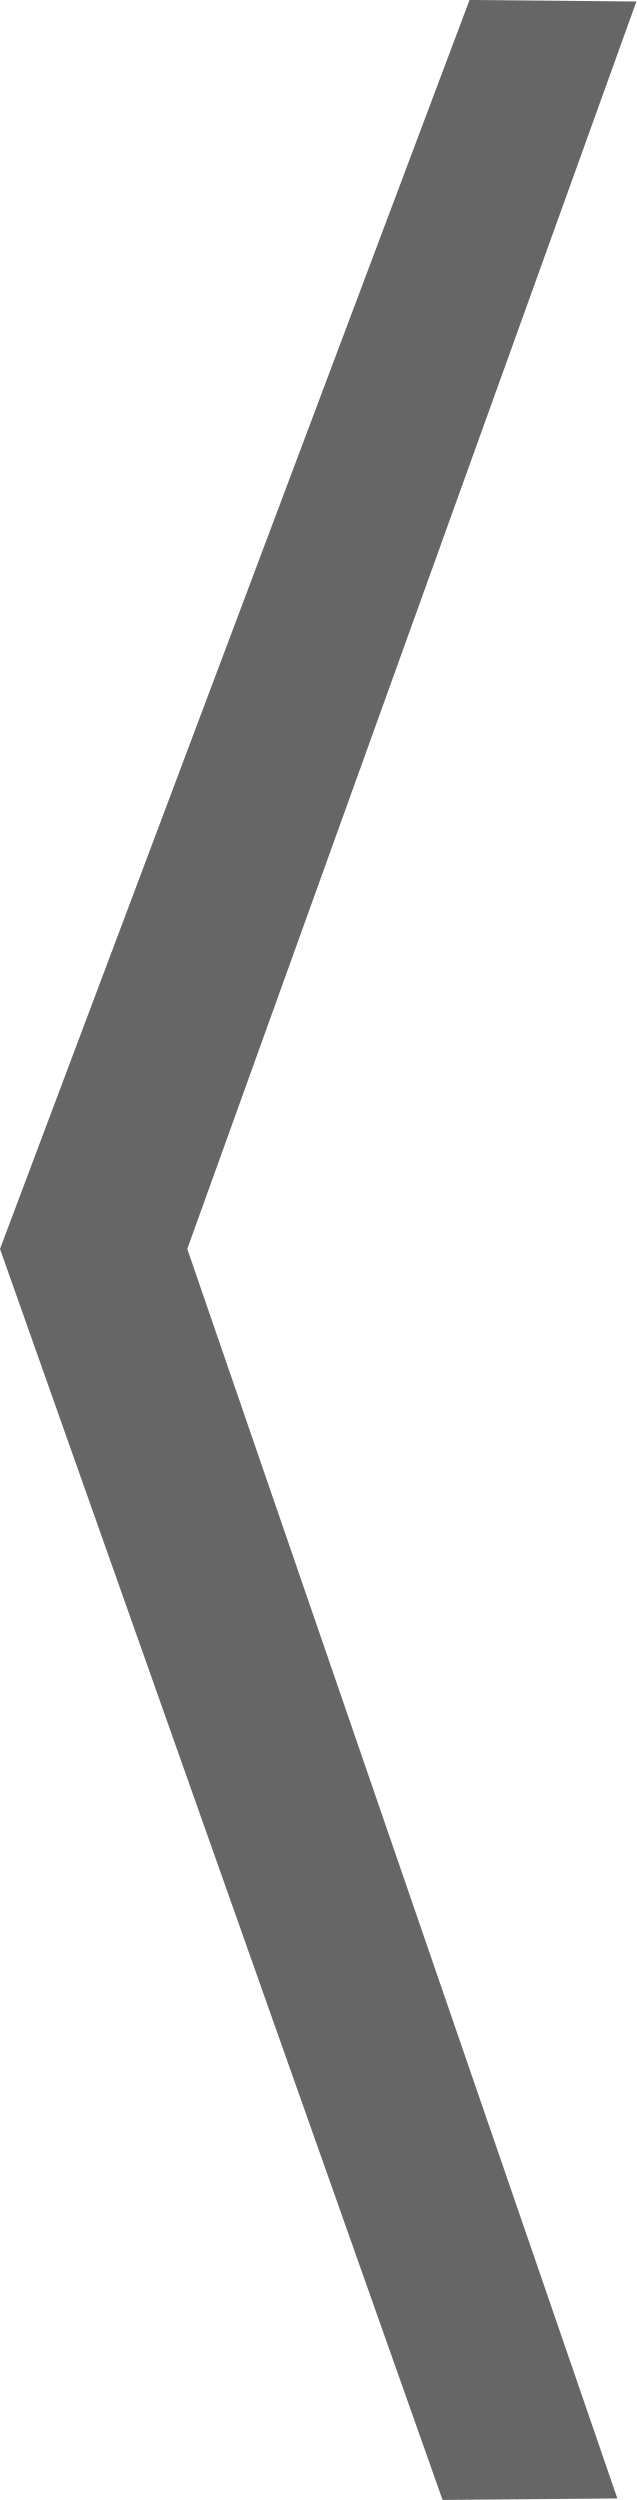
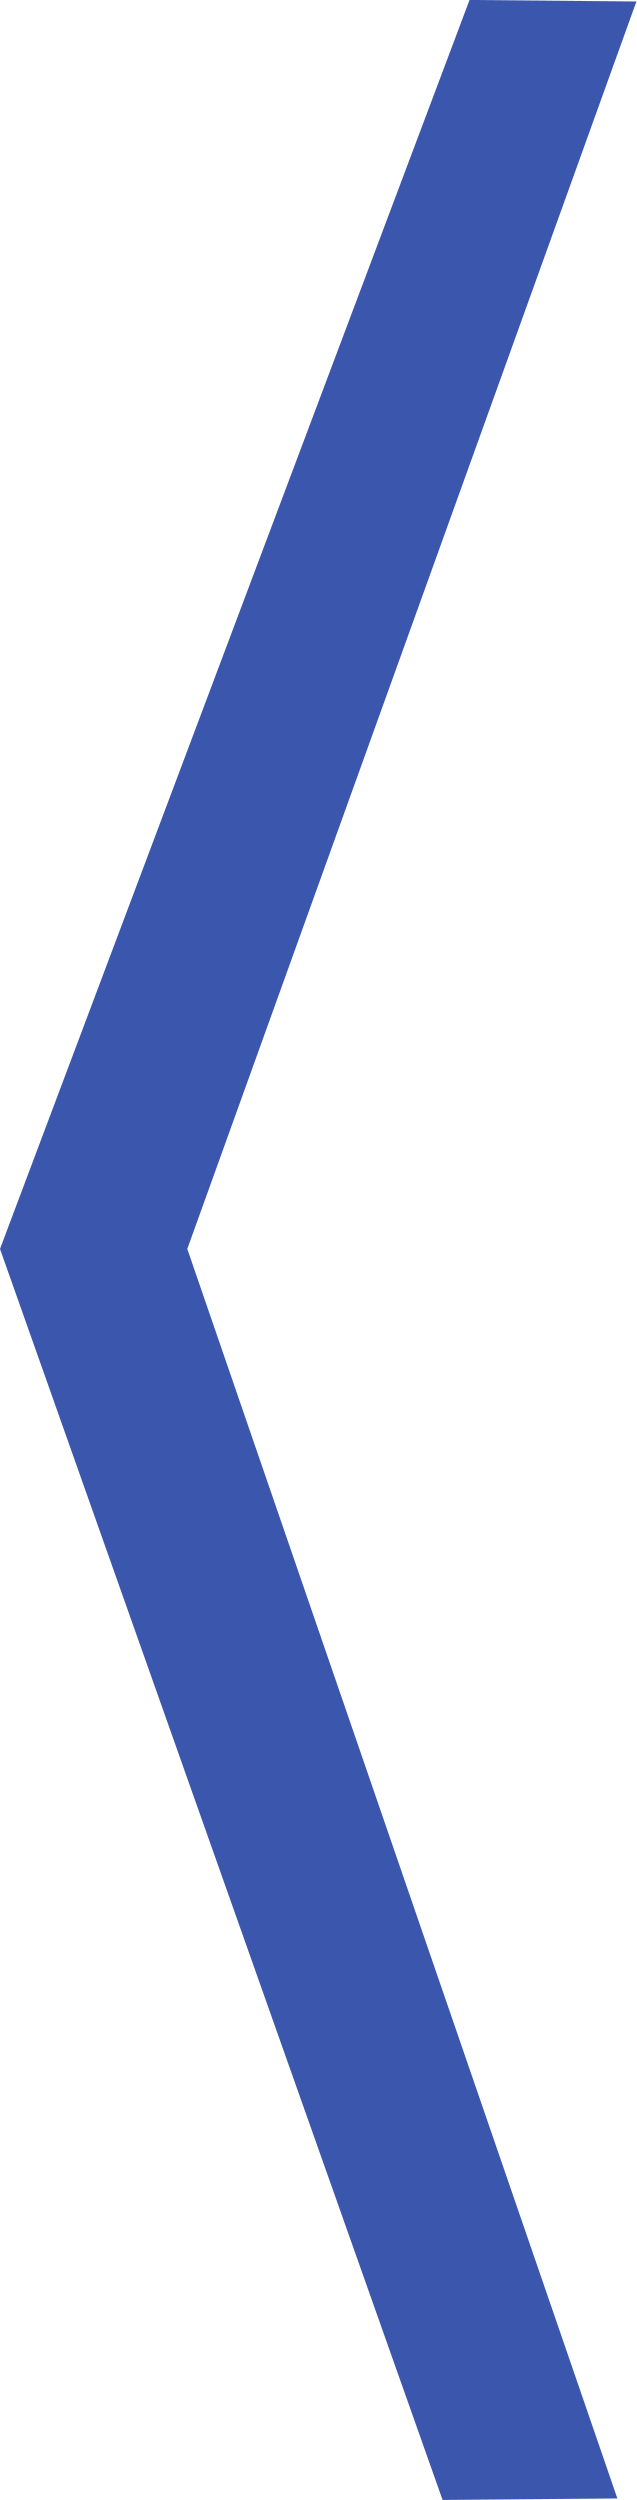
<svg xmlns="http://www.w3.org/2000/svg" id="svg8" version="1.1" viewBox="0 0 21.919 86.105" height="86.105mm" width="21.919mm">
  <defs id="defs2" />
-   <g transform="translate(-99.42843,-106.1364)" id="layer1" style="fill:#666666;fill-opacity:1">
-     <g id="text1379" style="font-style:normal;font-weight:normal;font-size:254.388px;line-height:1.25;font-family:sans-serif;letter-spacing:0px;word-spacing:0px;fill:#666666;fill-opacity:1;stroke:none;stroke-width:6.36" transform="scale(0.6322666,1.581611)" aria-label="&lt;">
-       <path id="path1381" style="font-style:normal;font-variant:normal;font-weight:normal;font-stretch:normal;font-family:monospace;-inkscape-font-specification:monospace;stroke-width:3.18;fill:#666666;fill-opacity:1" d="m 157.257,94.304 25.578,-27.198 9.09,0.033 -24.466,27.165 23.428,27.21 -9.521,0.033 z" />
+   <g transform="translate(-99.42843,-106.1364)" id="layer1" style="fill:#3b56ad;fill-opacity:1">
+     <g id="text1379" style="font-style:normal;font-weight:normal;font-size:254.388px;line-height:1.25;font-family:sans-serif;letter-spacing:0px;word-spacing:0px;fill:#3b56ad;fill-opacity:1;stroke:none;stroke-width:6.36" transform="scale(0.6322666,1.581611)" aria-label="&lt;">
+       <path id="path1381" style="font-style:normal;font-variant:normal;font-weight:normal;font-stretch:normal;font-family:monospace;-inkscape-font-specification:monospace;stroke-width:3.18;fill:#3b56ad;fill-opacity:1" d="m 157.257,94.304 25.578,-27.198 9.09,0.033 -24.466,27.165 23.428,27.21 -9.521,0.033 z" />
    </g>
  </g>
</svg>
